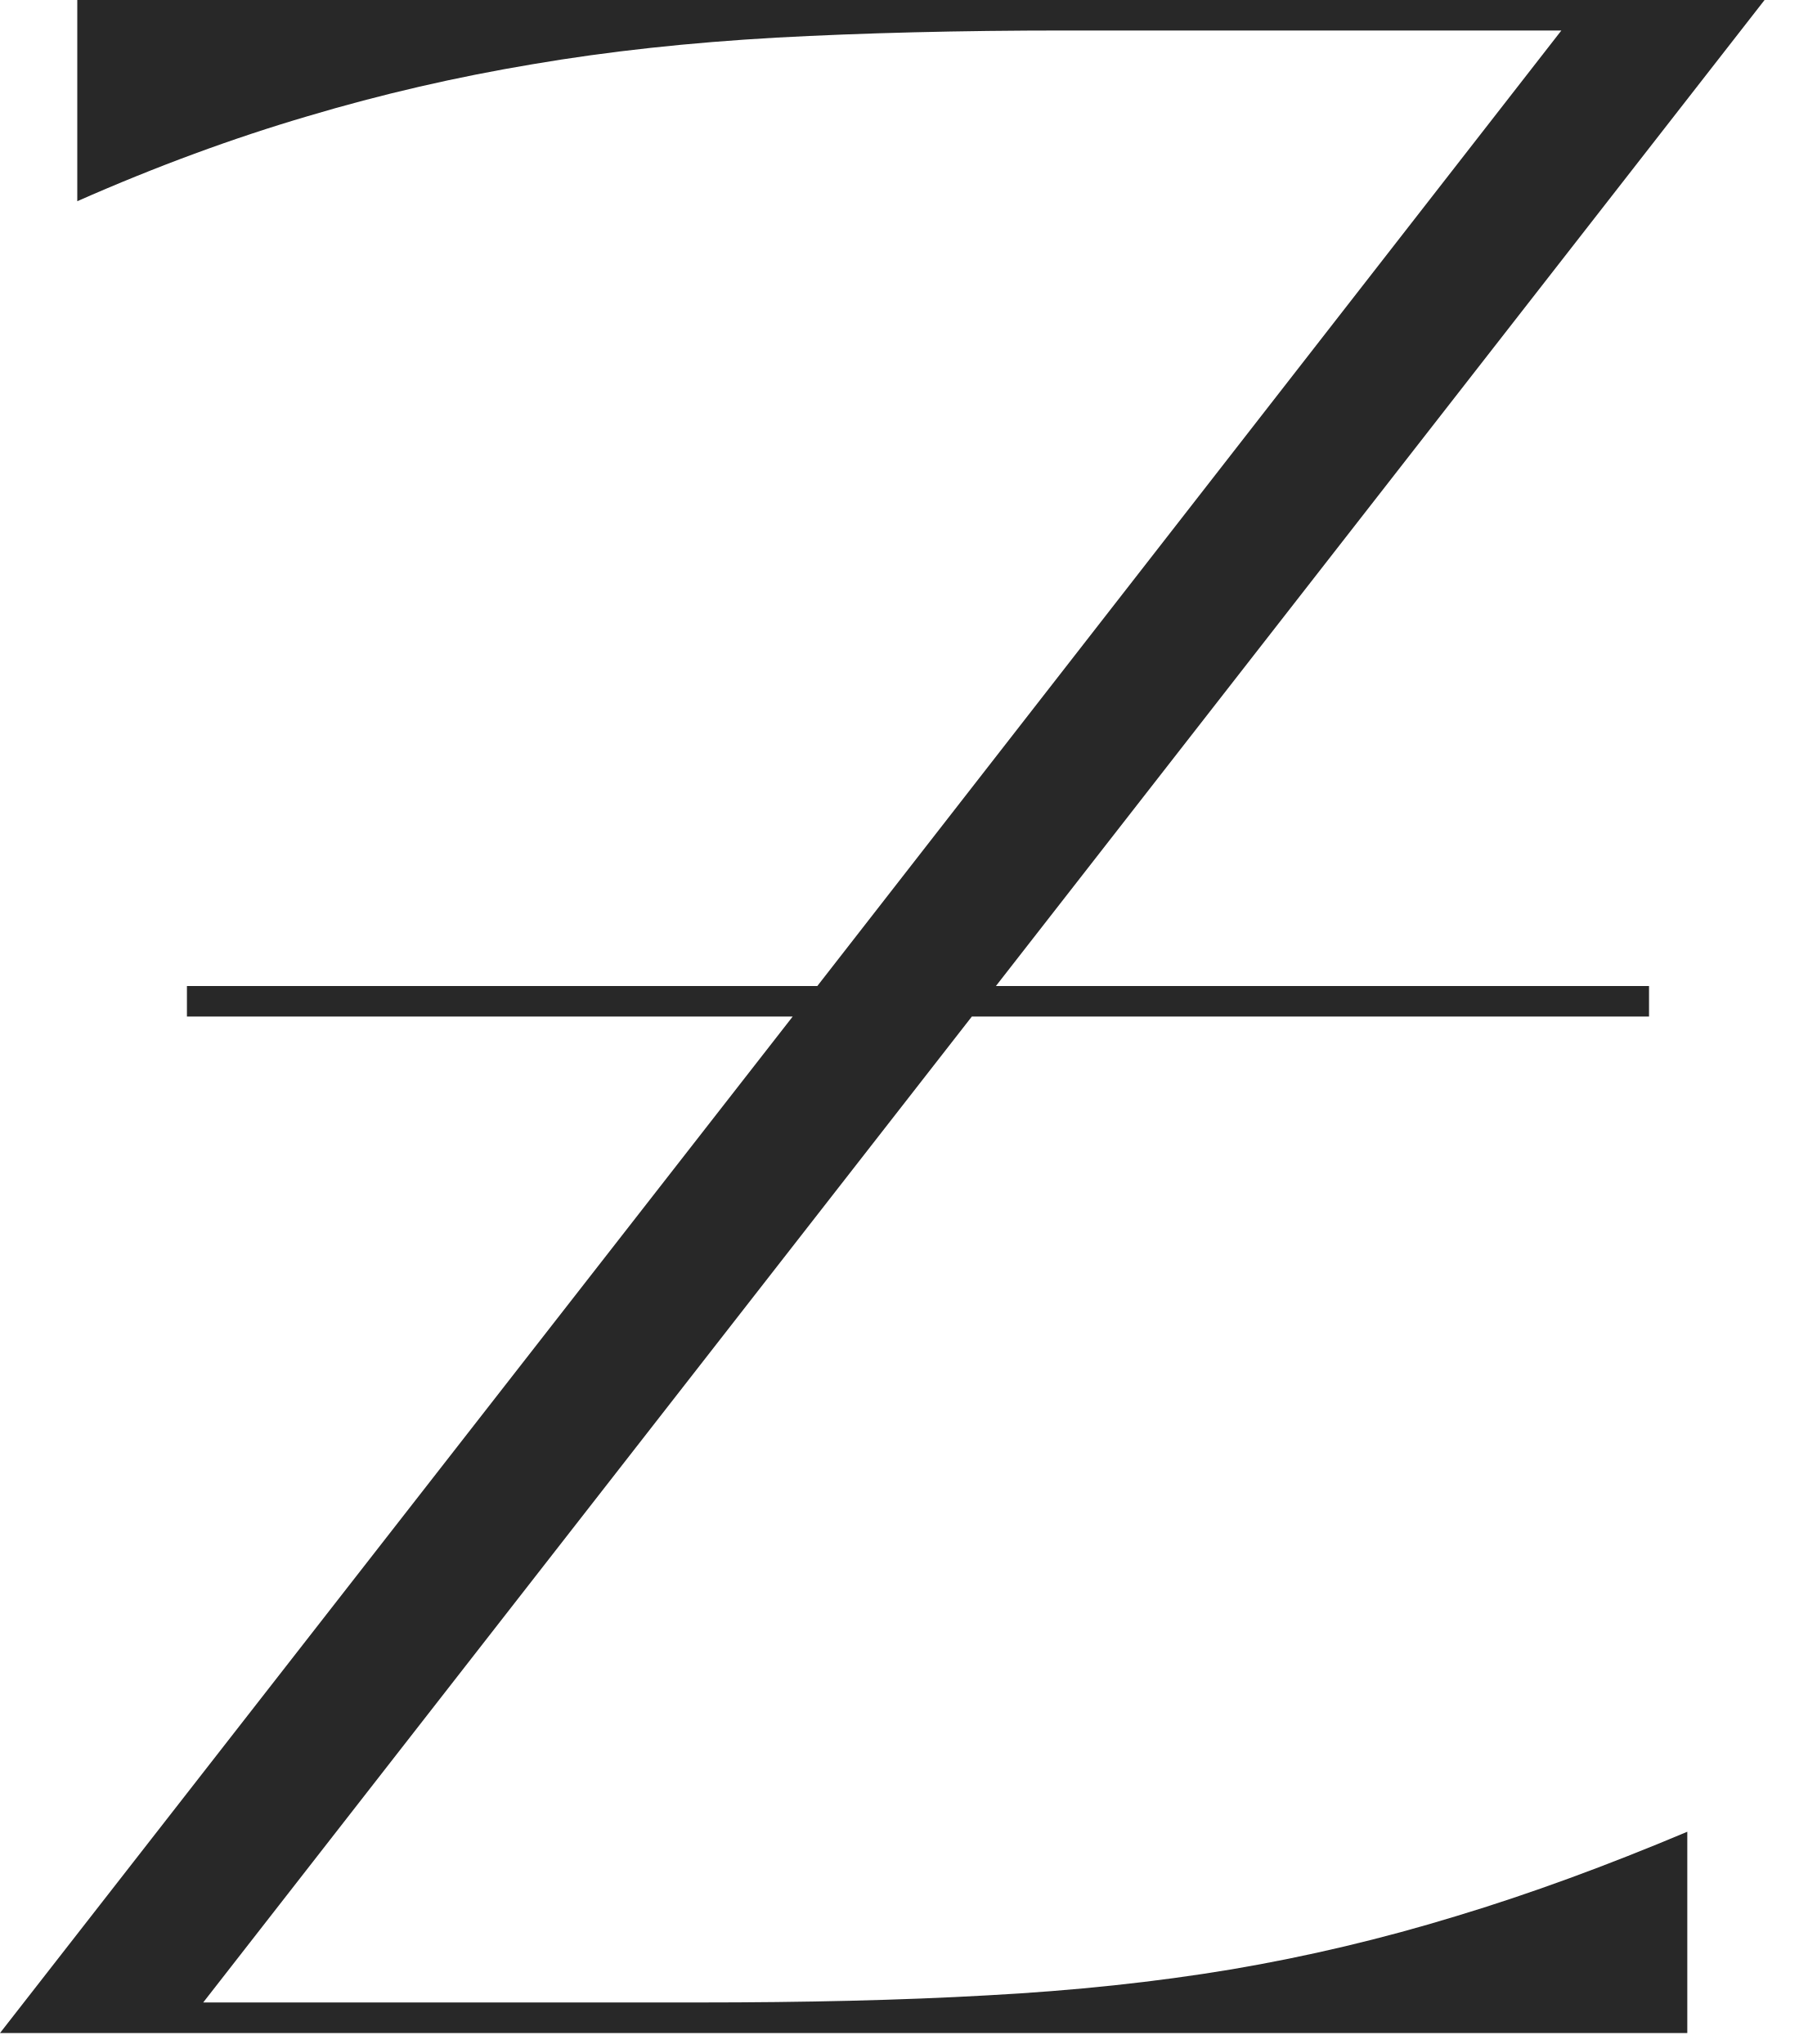
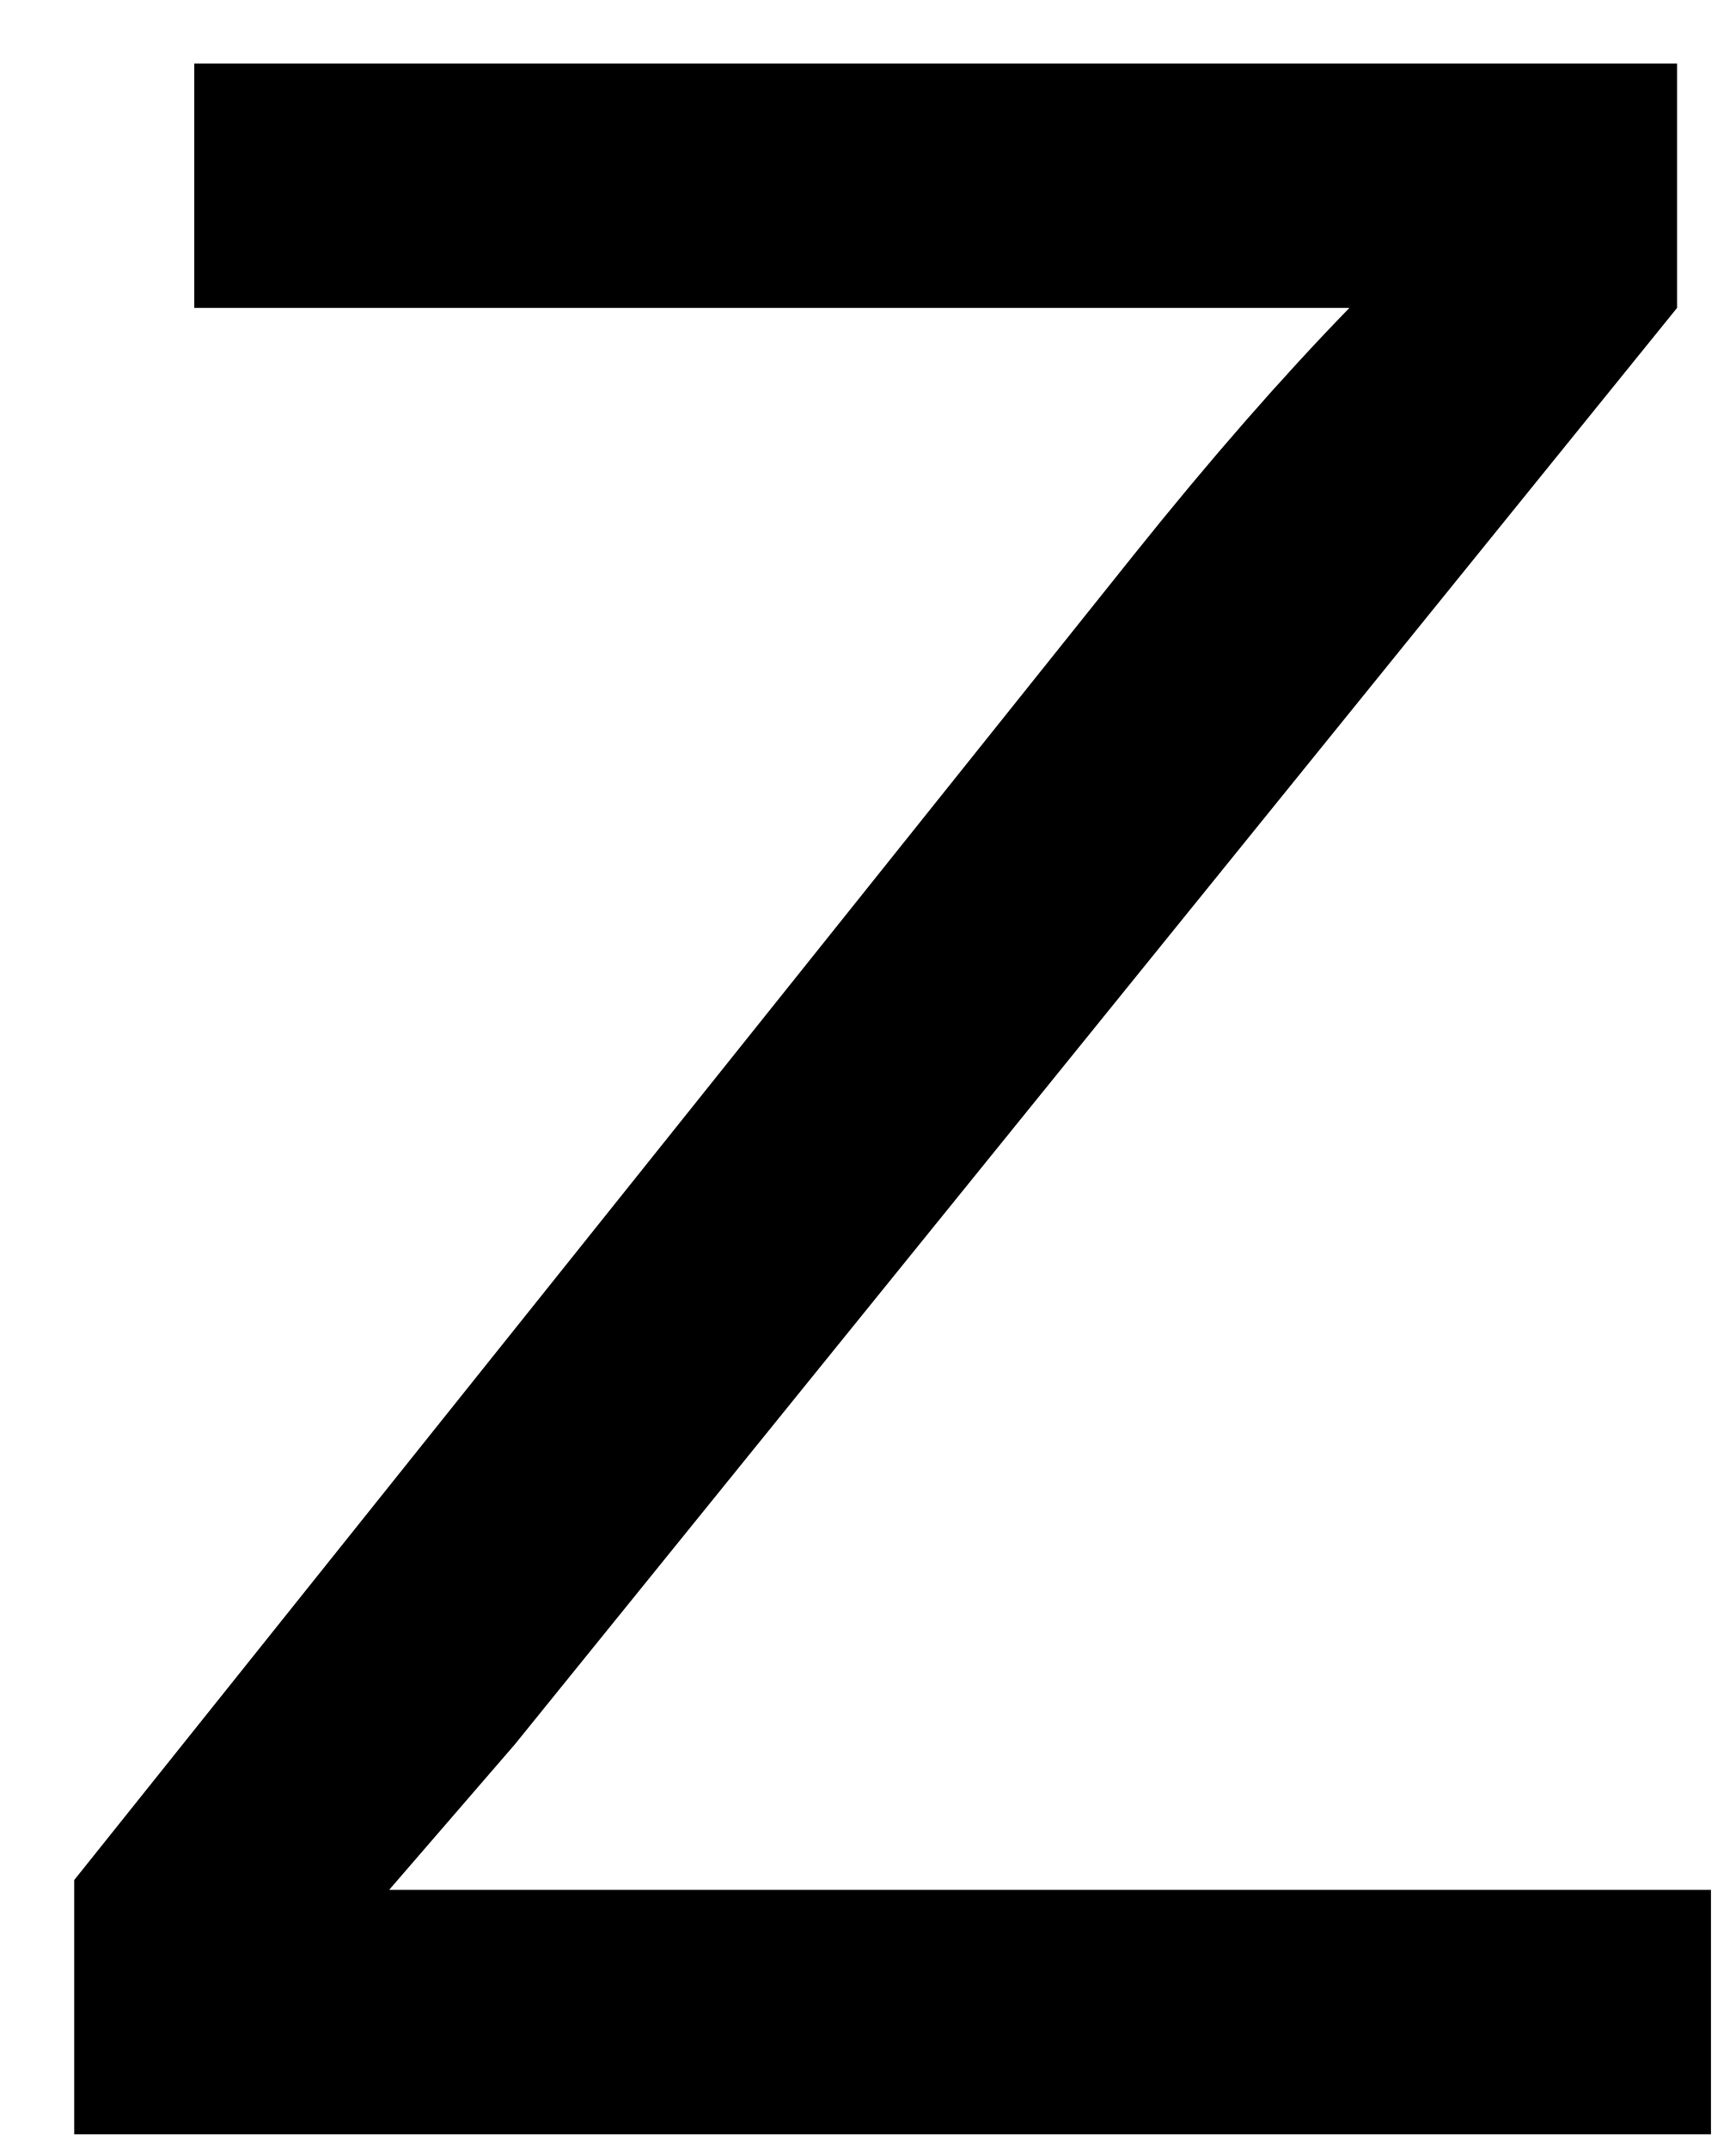
- <svg xmlns="http://www.w3.org/2000/svg" width="22" height="25" viewBox="0 0 22 25" fill="none">
-   <path d="M20.634 24.866H0L9.694 12.433H2.286V12.06H9.995L19.094 0.373H13.028C11.73 0.373 10.553 0.403 9.495 0.46C8.435 0.52 7.441 0.627 6.51 0.786C5.583 0.941 4.668 1.151 3.763 1.421C2.858 1.687 1.917 2.032 0.945 2.461V0H21.579L12.179 12.06H20.166V12.433H11.885L2.485 24.492H8.55C9.841 24.492 11.016 24.465 12.075 24.405C13.139 24.348 14.134 24.242 15.061 24.087C15.992 23.929 16.907 23.712 17.808 23.436C18.713 23.163 19.653 22.817 20.634 22.404V24.866Z" fill="#282828" />
+ <svg xmlns="http://www.w3.org/2000/svg" width="21" height="26" viewBox="0 0 21 26" fill="none">
+   <path d="M0.898 25.822V22.746L13.732 6.698C14.644 5.559 15.51 4.568 16.33 3.725H2.351V0.768H20.295V3.725L6.23 21.105L4.709 22.865H20.705V25.822H0.898Z" fill="black" />
</svg>
